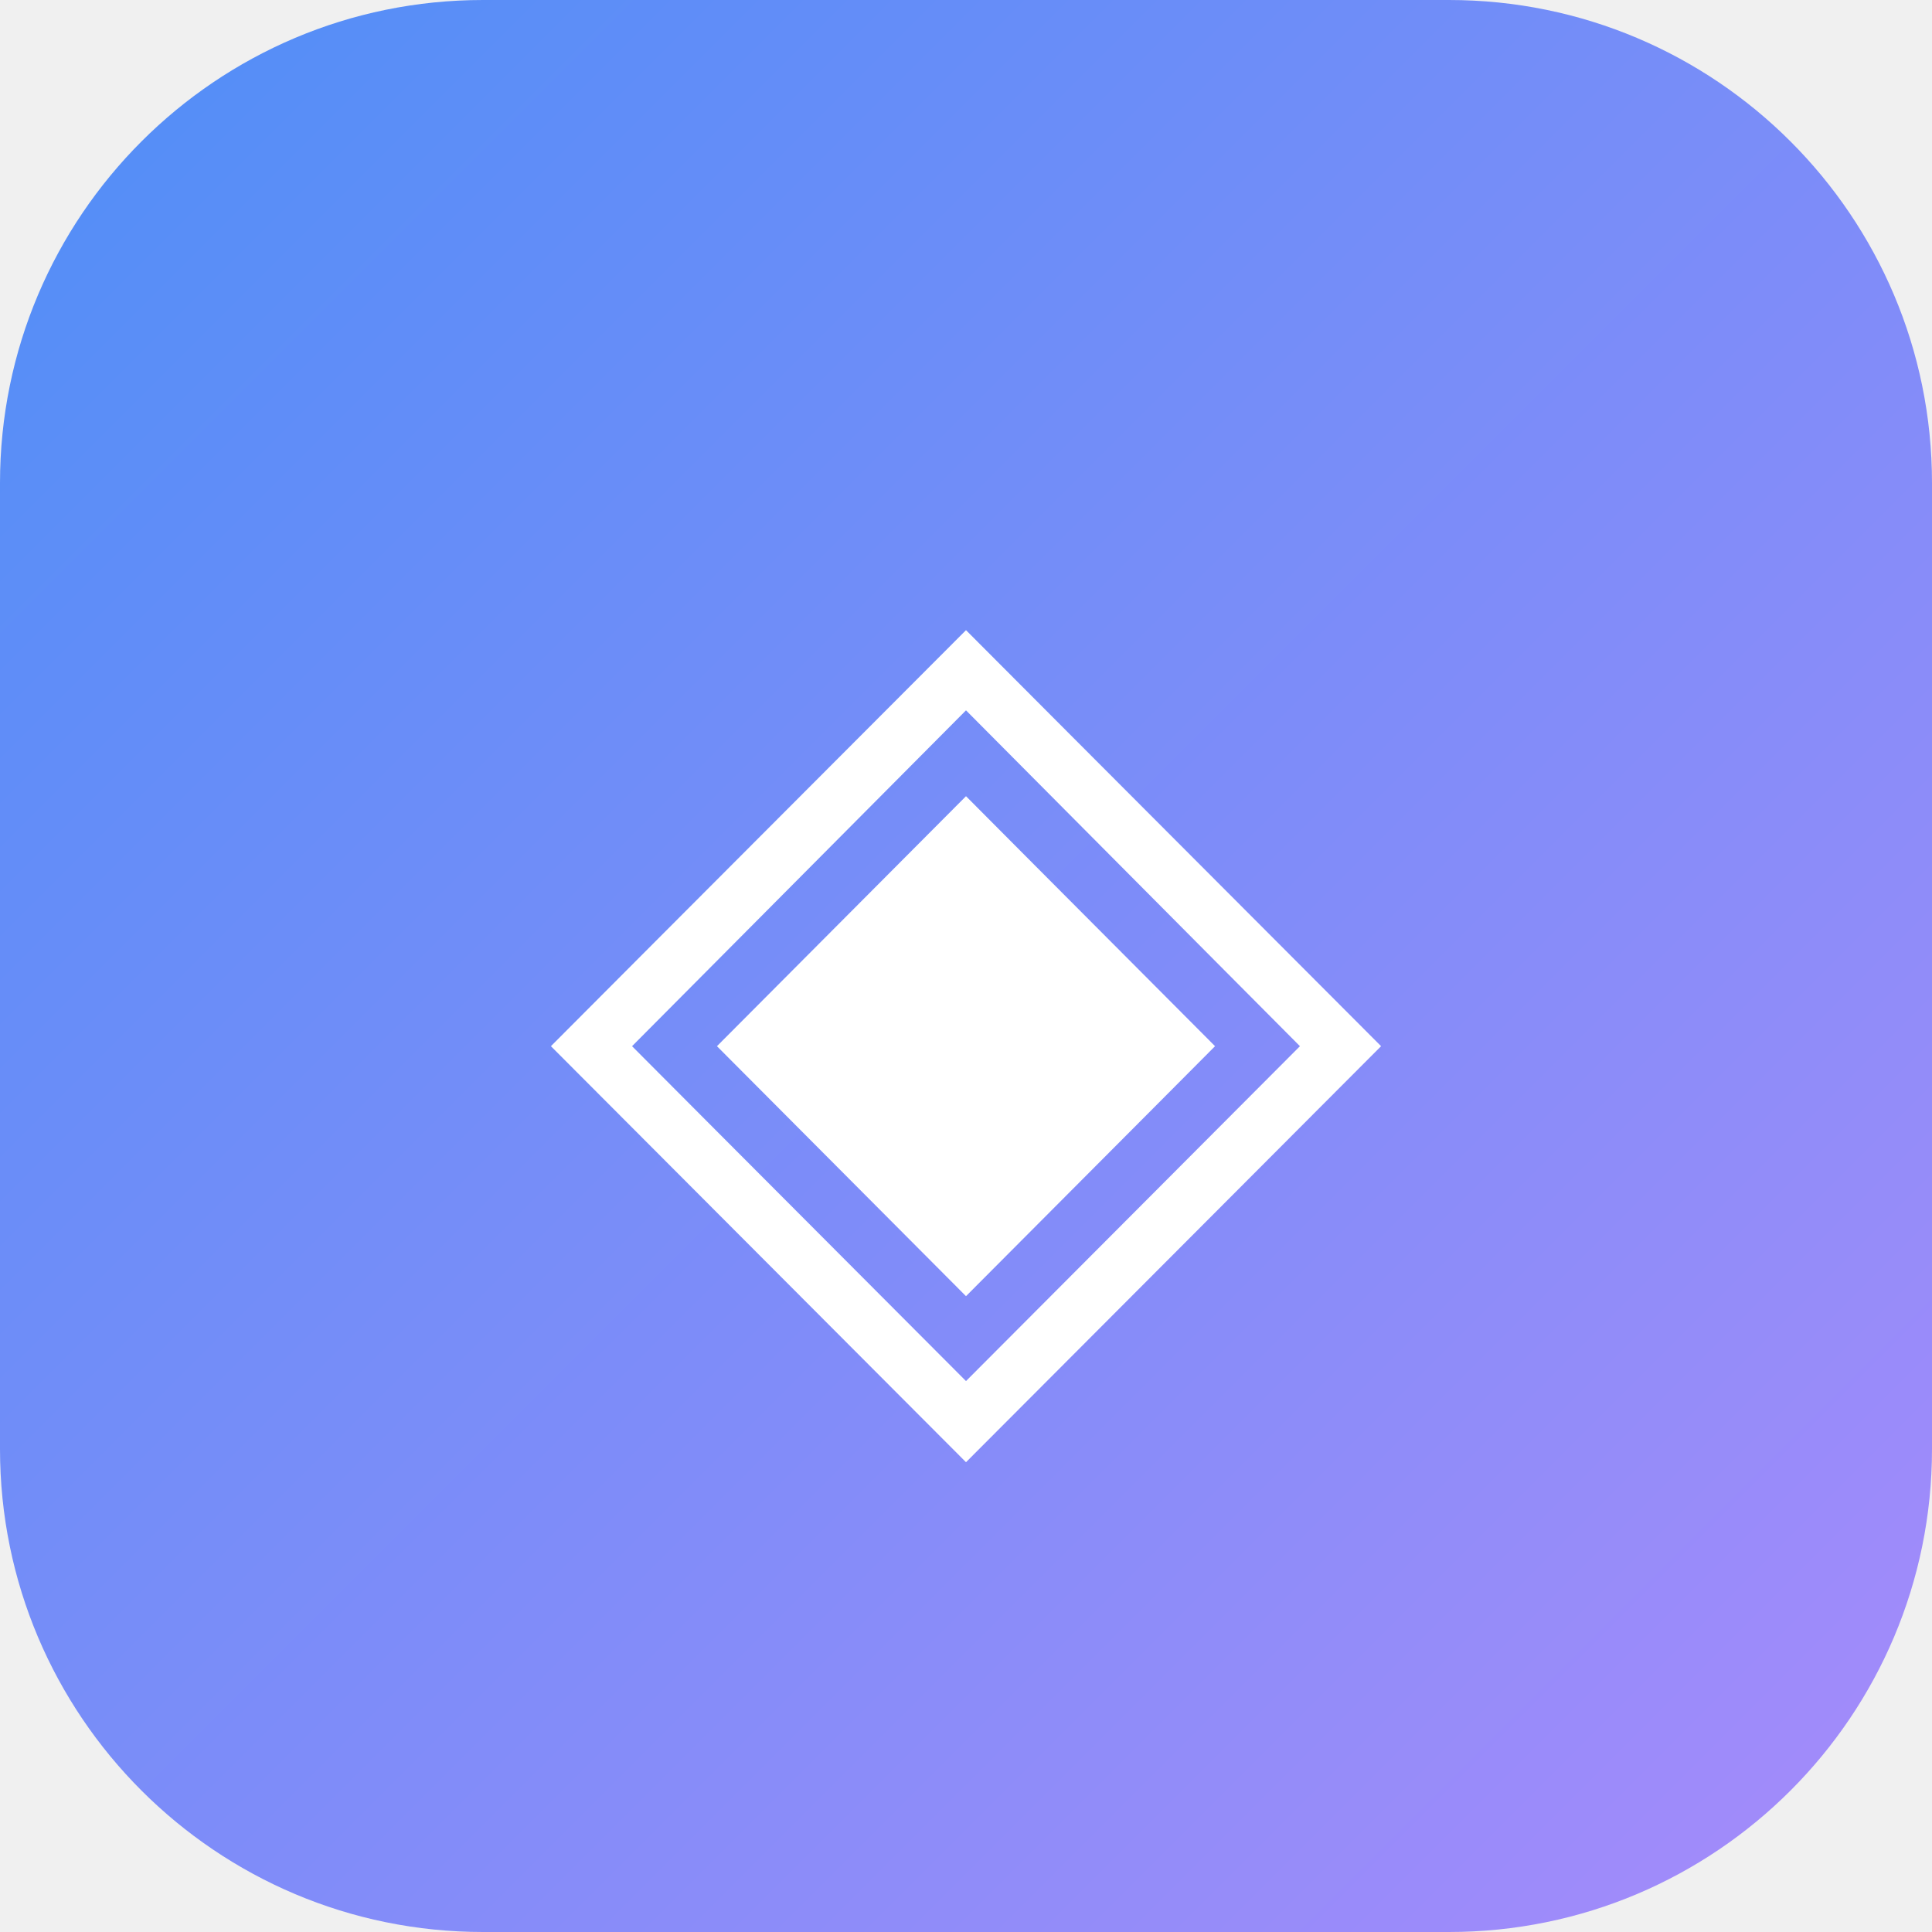
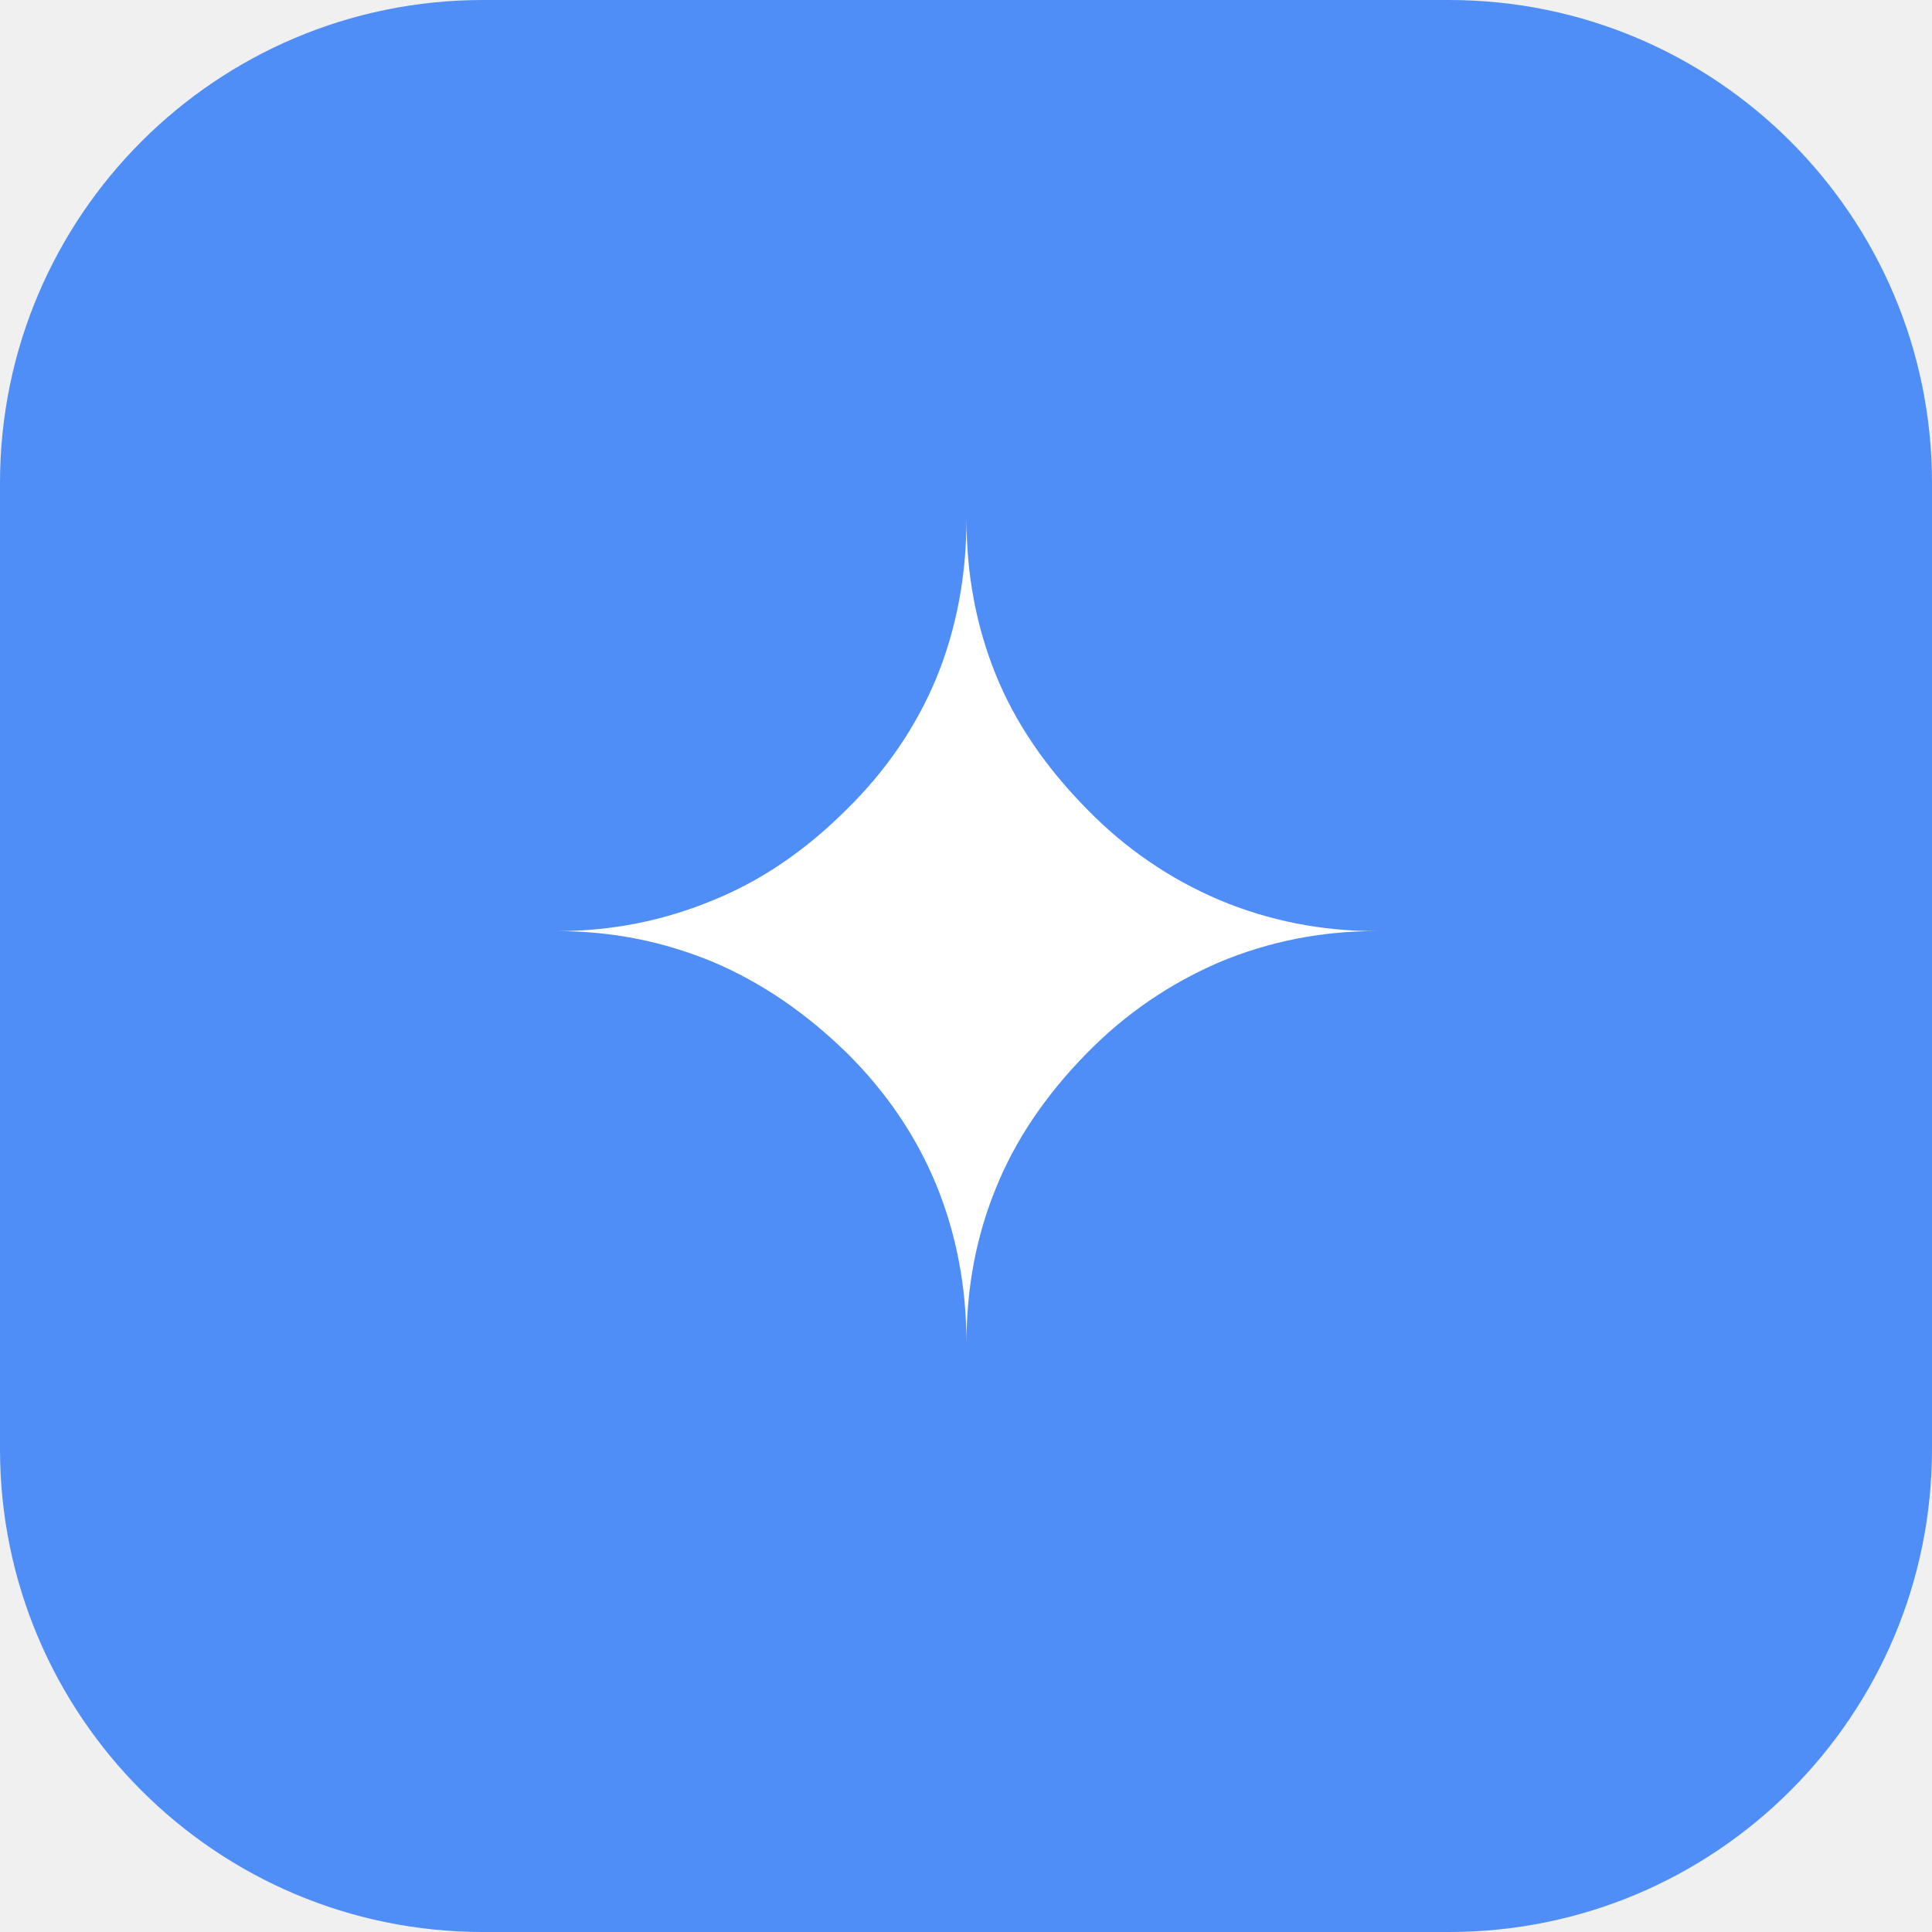
- <svg xmlns="http://www.w3.org/2000/svg" viewBox="0 0 32 32">
-   <defs>
-     <linearGradient id="g" x1="0%" y1="0%" x2="100%" y2="100%">
-       <stop offset="0%" style="stop-color:#4F8EF7" />
-       <stop offset="100%" style="stop-color:#A78BFA" />
-     </linearGradient>
-   </defs>
-   <rect width="32" height="32" rx="8" fill="url(#g)" />
-   <text x="16" y="22" text-anchor="middle" font-size="18" fill="white">◈</text>
+ <svg xmlns="http://www.w3.org/2000/svg" viewBox="0 0 32 32" fill="none">
+   <rect width="32" height="32" rx="8" fill="#4F8EF7" />
+   <text x="16" y="22" font-size="18" text-anchor="middle" fill="white" font-family="sans-serif">✦</text>
</svg>
